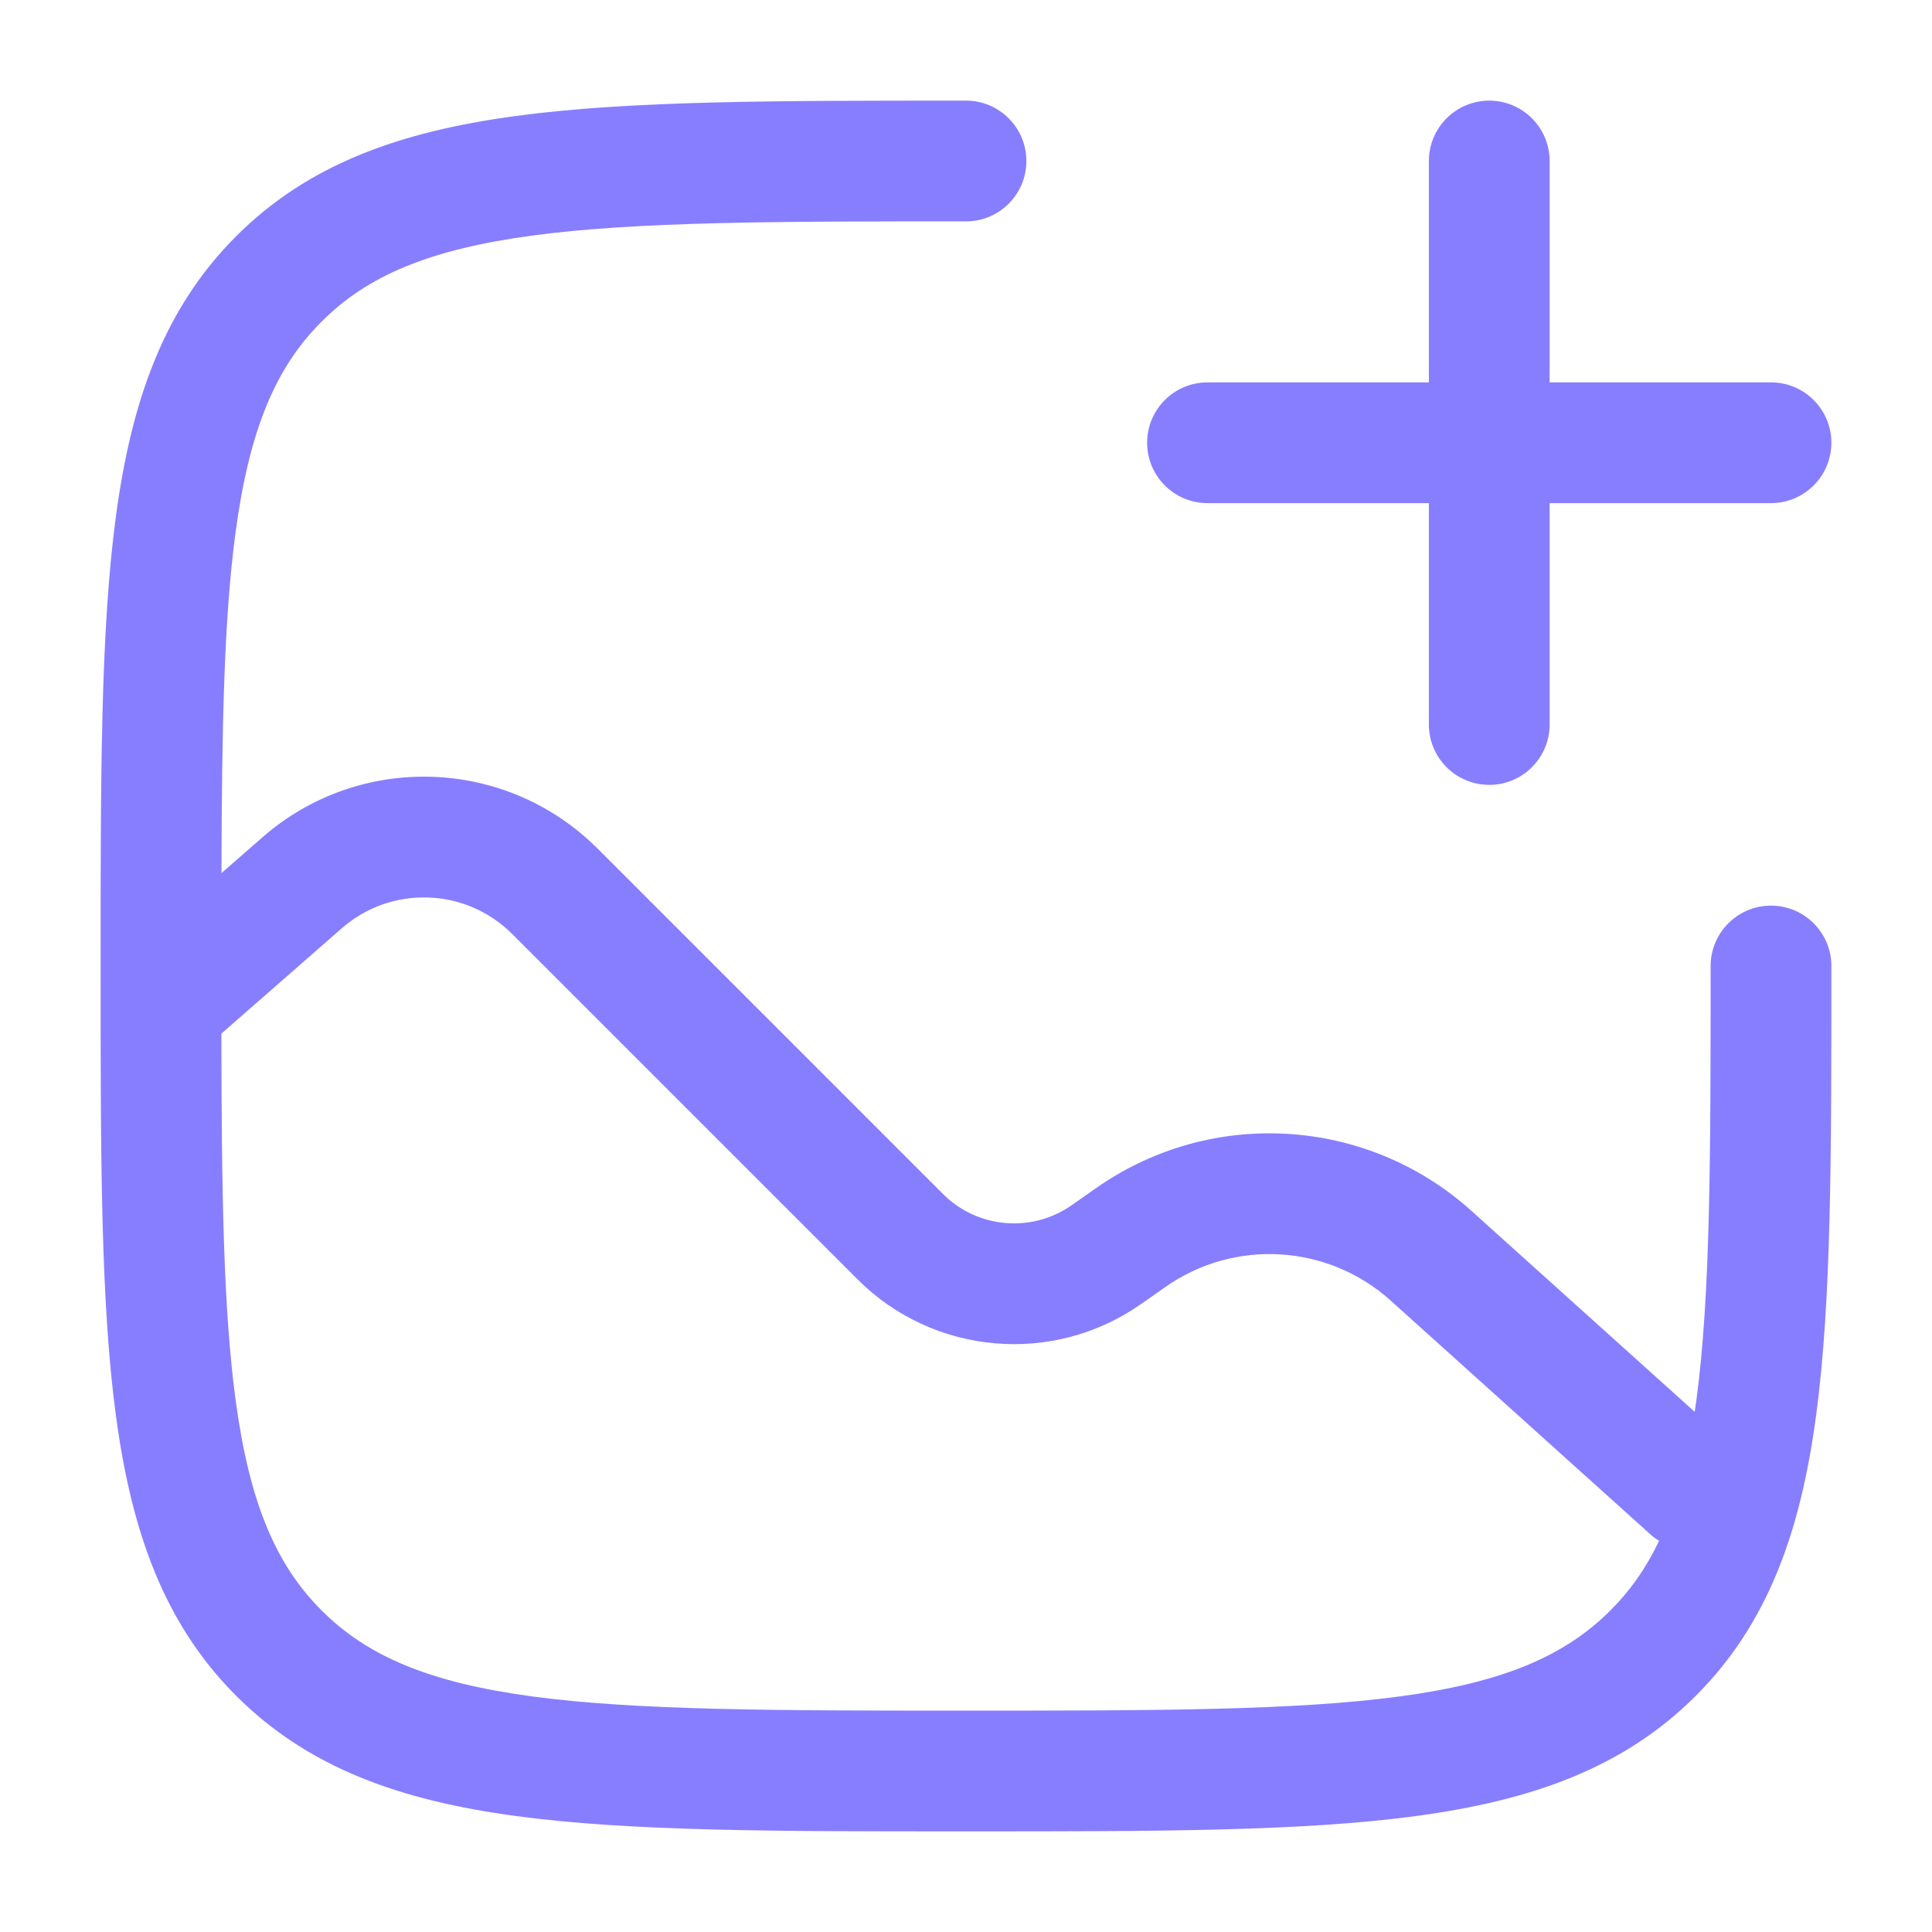
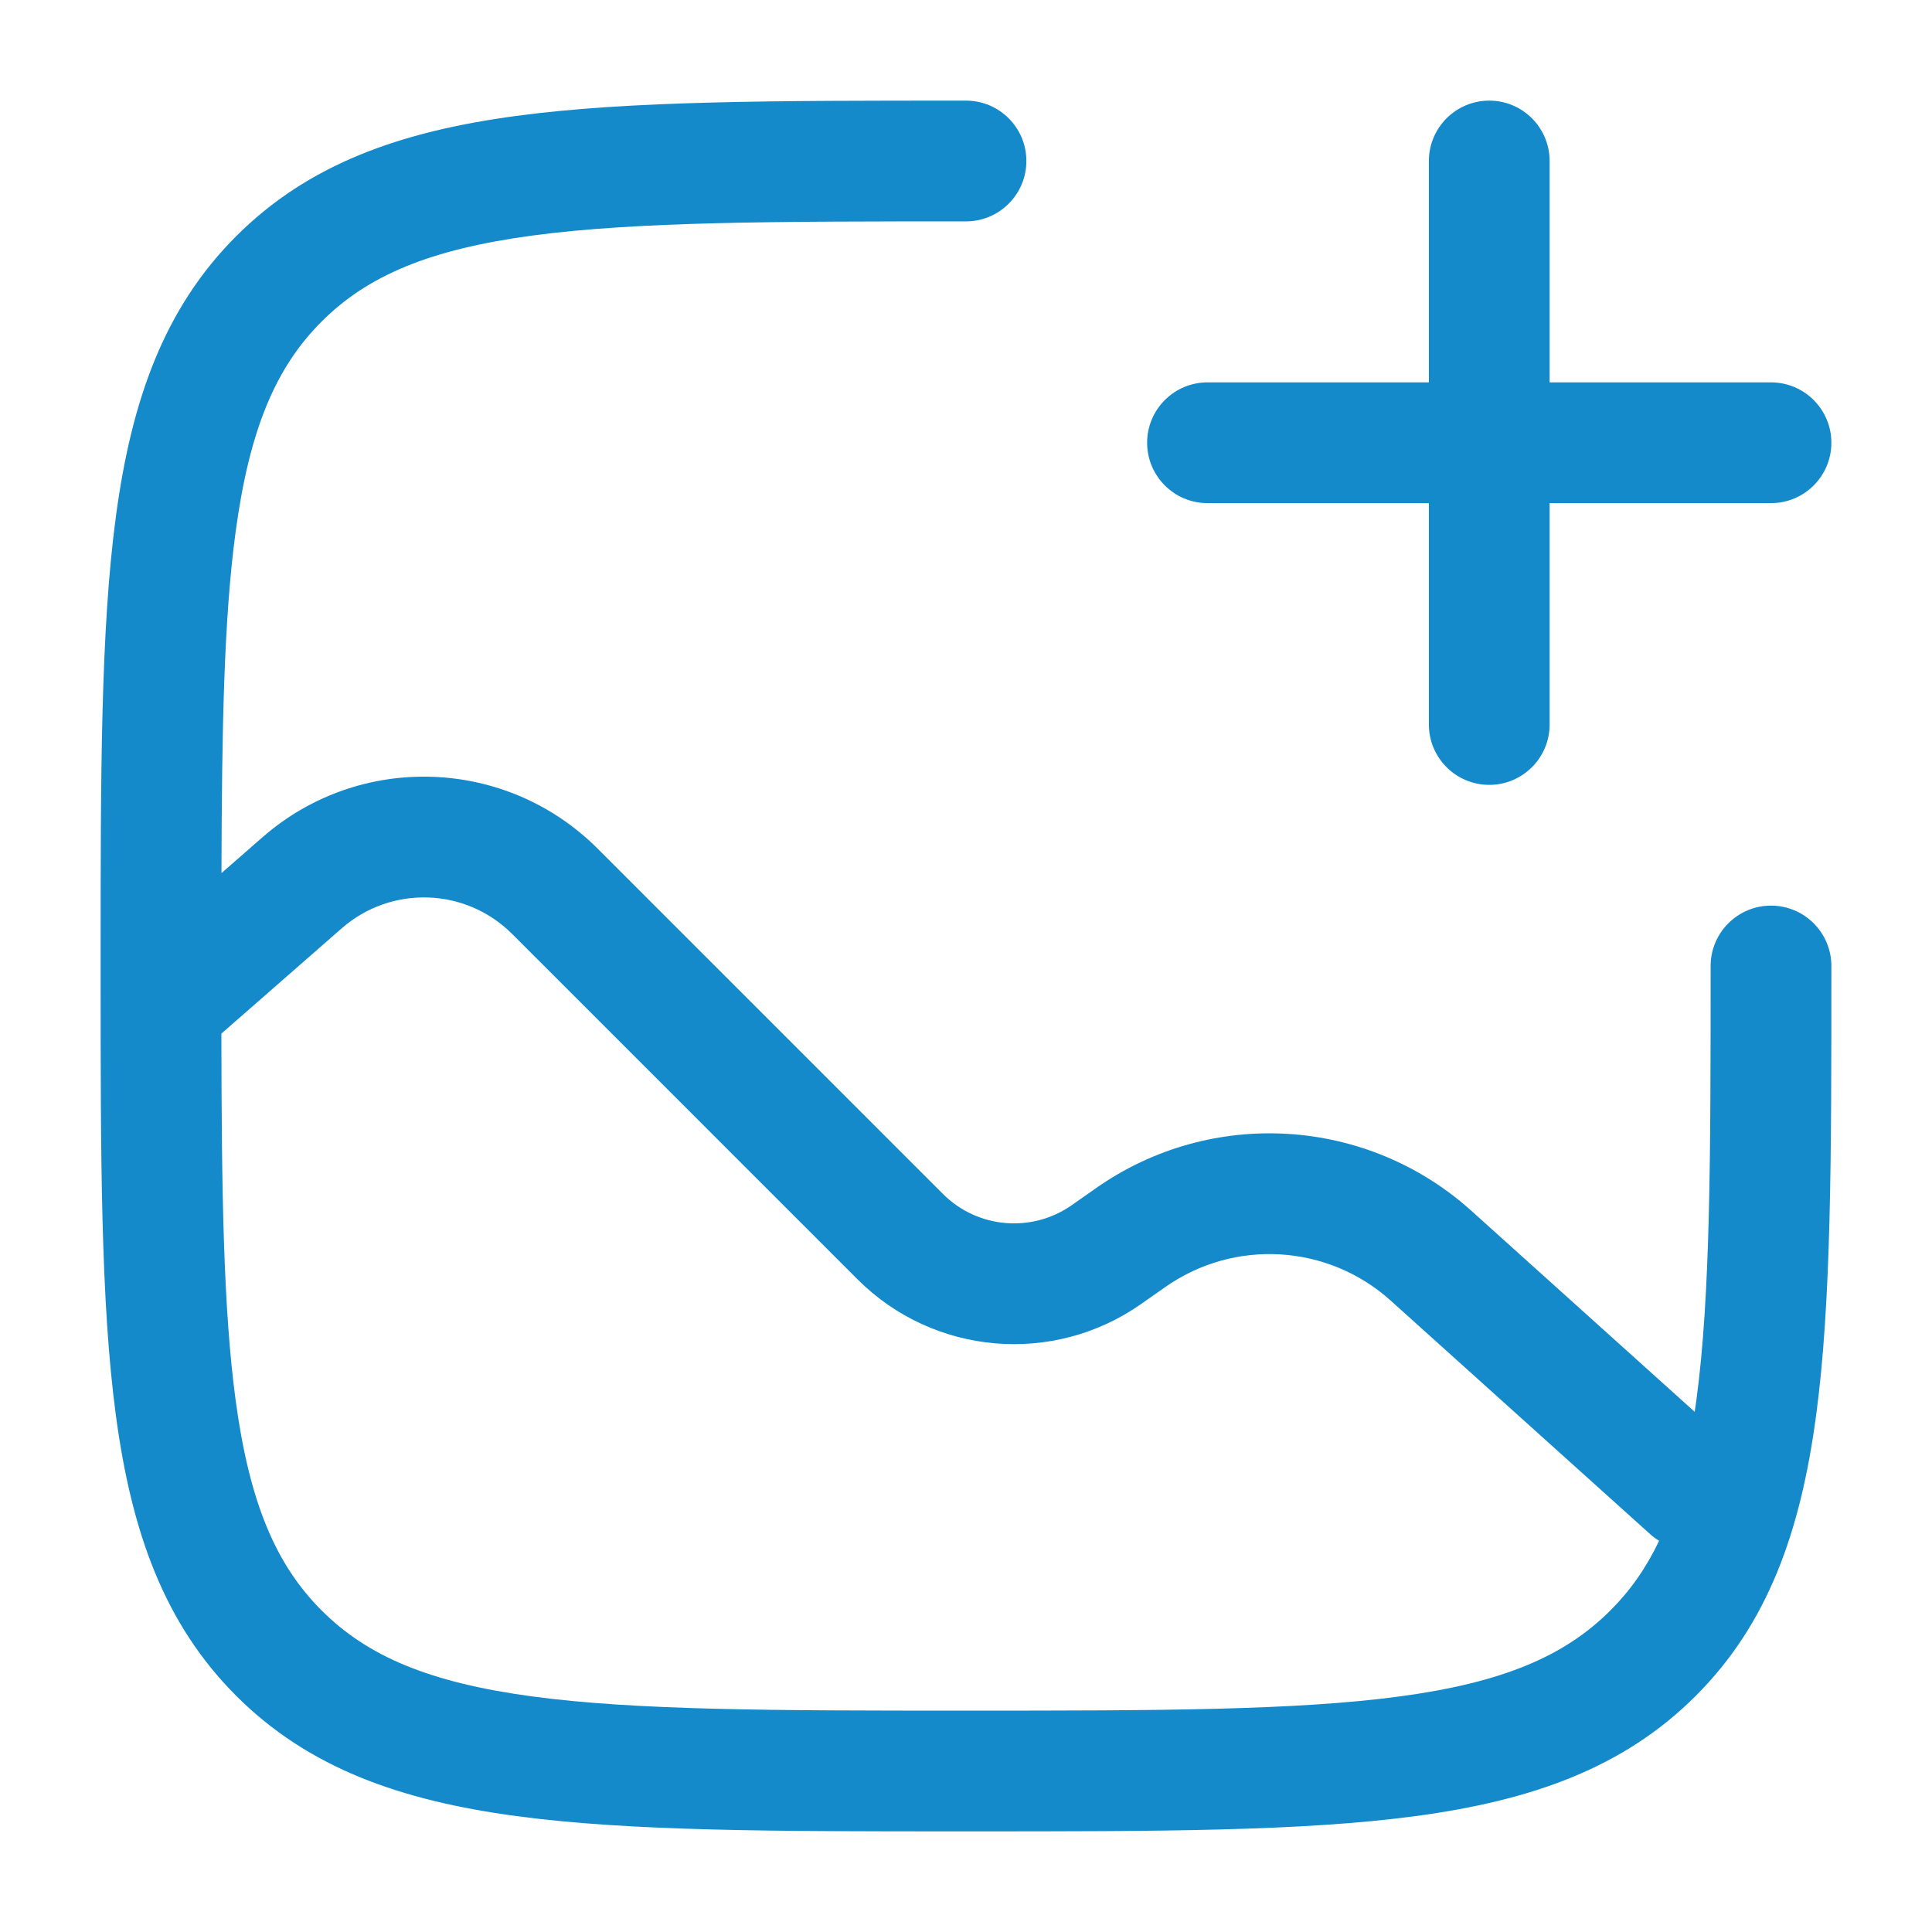
<svg xmlns="http://www.w3.org/2000/svg" width="24" height="24" viewBox="0 0 24 24" fill="none">
-   <path fill-rule="evenodd" clip-rule="evenodd" d="M18.5 1.25C18.914 1.25 19.25 1.586 19.25 2V4.75H22C22.414 4.75 22.75 5.086 22.75 5.5C22.75 5.914 22.414 6.25 22 6.25H19.25V9C19.25 9.414 18.914 9.75 18.5 9.75C18.086 9.75 17.75 9.414 17.75 9V6.25H15C14.586 6.25 14.25 5.914 14.25 5.5C14.25 5.086 14.586 4.75 15 4.75H17.75V2C17.75 1.586 18.086 1.25 18.5 1.25Z" fill="#877EFF" />
-   <path fill-rule="evenodd" clip-rule="evenodd" d="M12 1.25L11.943 1.25C9.634 1.25 7.825 1.25 6.414 1.44C4.969 1.634 3.829 2.039 2.934 2.934C2.039 3.829 1.634 4.969 1.44 6.414C1.25 7.825 1.25 9.634 1.25 11.943V12.057C1.25 14.366 1.25 16.175 1.44 17.586C1.634 19.031 2.039 20.171 2.934 21.066C3.829 21.961 4.969 22.366 6.414 22.56C7.825 22.75 9.634 22.75 11.943 22.75H12.057C14.366 22.75 16.175 22.75 17.586 22.56C19.031 22.366 20.171 21.961 21.066 21.066C21.961 20.171 22.366 19.031 22.56 17.586C22.75 16.175 22.75 14.366 22.75 12.057V12C22.75 11.586 22.414 11.25 22 11.25C21.586 11.25 21.25 11.586 21.25 12C21.25 14.378 21.248 16.086 21.074 17.386C21.067 17.438 21.06 17.488 21.052 17.538L18.278 15.041C16.979 13.872 15.044 13.755 13.613 14.761L13.315 14.97C12.818 15.319 12.142 15.261 11.713 14.831L7.423 10.541C6.287 9.406 4.466 9.345 3.258 10.403L2.751 10.846C2.756 9.054 2.781 7.693 2.926 6.614C3.098 5.335 3.425 4.564 3.995 3.995C4.564 3.425 5.335 3.098 6.614 2.926C7.914 2.752 9.622 2.75 12 2.75C12.414 2.75 12.75 2.414 12.75 2C12.75 1.586 12.414 1.25 12 1.25ZM2.926 17.386C3.098 18.665 3.425 19.436 3.995 20.005C4.564 20.575 5.335 20.902 6.614 21.074C7.914 21.248 9.622 21.25 12 21.25C14.378 21.25 16.087 21.248 17.386 21.074C18.665 20.902 19.436 20.575 20.005 20.005C20.249 19.762 20.448 19.481 20.61 19.14C20.571 19.117 20.533 19.089 20.498 19.057L17.275 16.156C16.495 15.454 15.334 15.385 14.476 15.988L14.178 16.197C13.084 16.966 11.597 16.837 10.652 15.892L6.362 11.602C5.785 11.025 4.86 10.994 4.245 11.532L2.75 12.84C2.753 14.788 2.773 16.245 2.926 17.386Z" fill="#877EFF" />
+   <path fill-rule="evenodd" clip-rule="evenodd" d="M18.5 1.25C18.914 1.25 19.25 1.586 19.25 2V4.75H22C22.414 4.75 22.75 5.086 22.75 5.5C22.75 5.914 22.414 6.25 22 6.25H19.25V9C19.25 9.414 18.914 9.75 18.5 9.75C18.086 9.75 17.75 9.414 17.75 9V6.25H15C14.586 6.25 14.25 5.914 14.25 5.5C14.25 5.086 14.586 4.75 15 4.75H17.75V2C17.75 1.586 18.086 1.25 18.5 1.25Z" fill="#158ACB" />
+   <path fill-rule="evenodd" clip-rule="evenodd" d="M12 1.25L11.943 1.25C9.634 1.25 7.825 1.25 6.414 1.44C4.969 1.634 3.829 2.039 2.934 2.934C2.039 3.829 1.634 4.969 1.44 6.414C1.25 7.825 1.25 9.634 1.25 11.943V12.057C1.25 14.366 1.25 16.175 1.44 17.586C1.634 19.031 2.039 20.171 2.934 21.066C3.829 21.961 4.969 22.366 6.414 22.56C7.825 22.75 9.634 22.75 11.943 22.75H12.057C14.366 22.75 16.175 22.75 17.586 22.56C19.031 22.366 20.171 21.961 21.066 21.066C21.961 20.171 22.366 19.031 22.56 17.586C22.75 16.175 22.75 14.366 22.75 12.057V12C22.75 11.586 22.414 11.25 22 11.25C21.586 11.25 21.25 11.586 21.25 12C21.25 14.378 21.248 16.086 21.074 17.386C21.067 17.438 21.06 17.488 21.052 17.538L18.278 15.041C16.979 13.872 15.044 13.755 13.613 14.761L13.315 14.97C12.818 15.319 12.142 15.261 11.713 14.831L7.423 10.541C6.287 9.406 4.466 9.345 3.258 10.403L2.751 10.846C2.756 9.054 2.781 7.693 2.926 6.614C3.098 5.335 3.425 4.564 3.995 3.995C4.564 3.425 5.335 3.098 6.614 2.926C7.914 2.752 9.622 2.75 12 2.75C12.414 2.75 12.75 2.414 12.75 2C12.75 1.586 12.414 1.25 12 1.25ZM2.926 17.386C3.098 18.665 3.425 19.436 3.995 20.005C4.564 20.575 5.335 20.902 6.614 21.074C7.914 21.248 9.622 21.25 12 21.25C14.378 21.25 16.087 21.248 17.386 21.074C18.665 20.902 19.436 20.575 20.005 20.005C20.249 19.762 20.448 19.481 20.61 19.14C20.571 19.117 20.533 19.089 20.498 19.057L17.275 16.156C16.495 15.454 15.334 15.385 14.476 15.988L14.178 16.197C13.084 16.966 11.597 16.837 10.652 15.892L6.362 11.602C5.785 11.025 4.86 10.994 4.245 11.532L2.75 12.84C2.753 14.788 2.773 16.245 2.926 17.386Z" fill="#158ACB" />
</svg>
